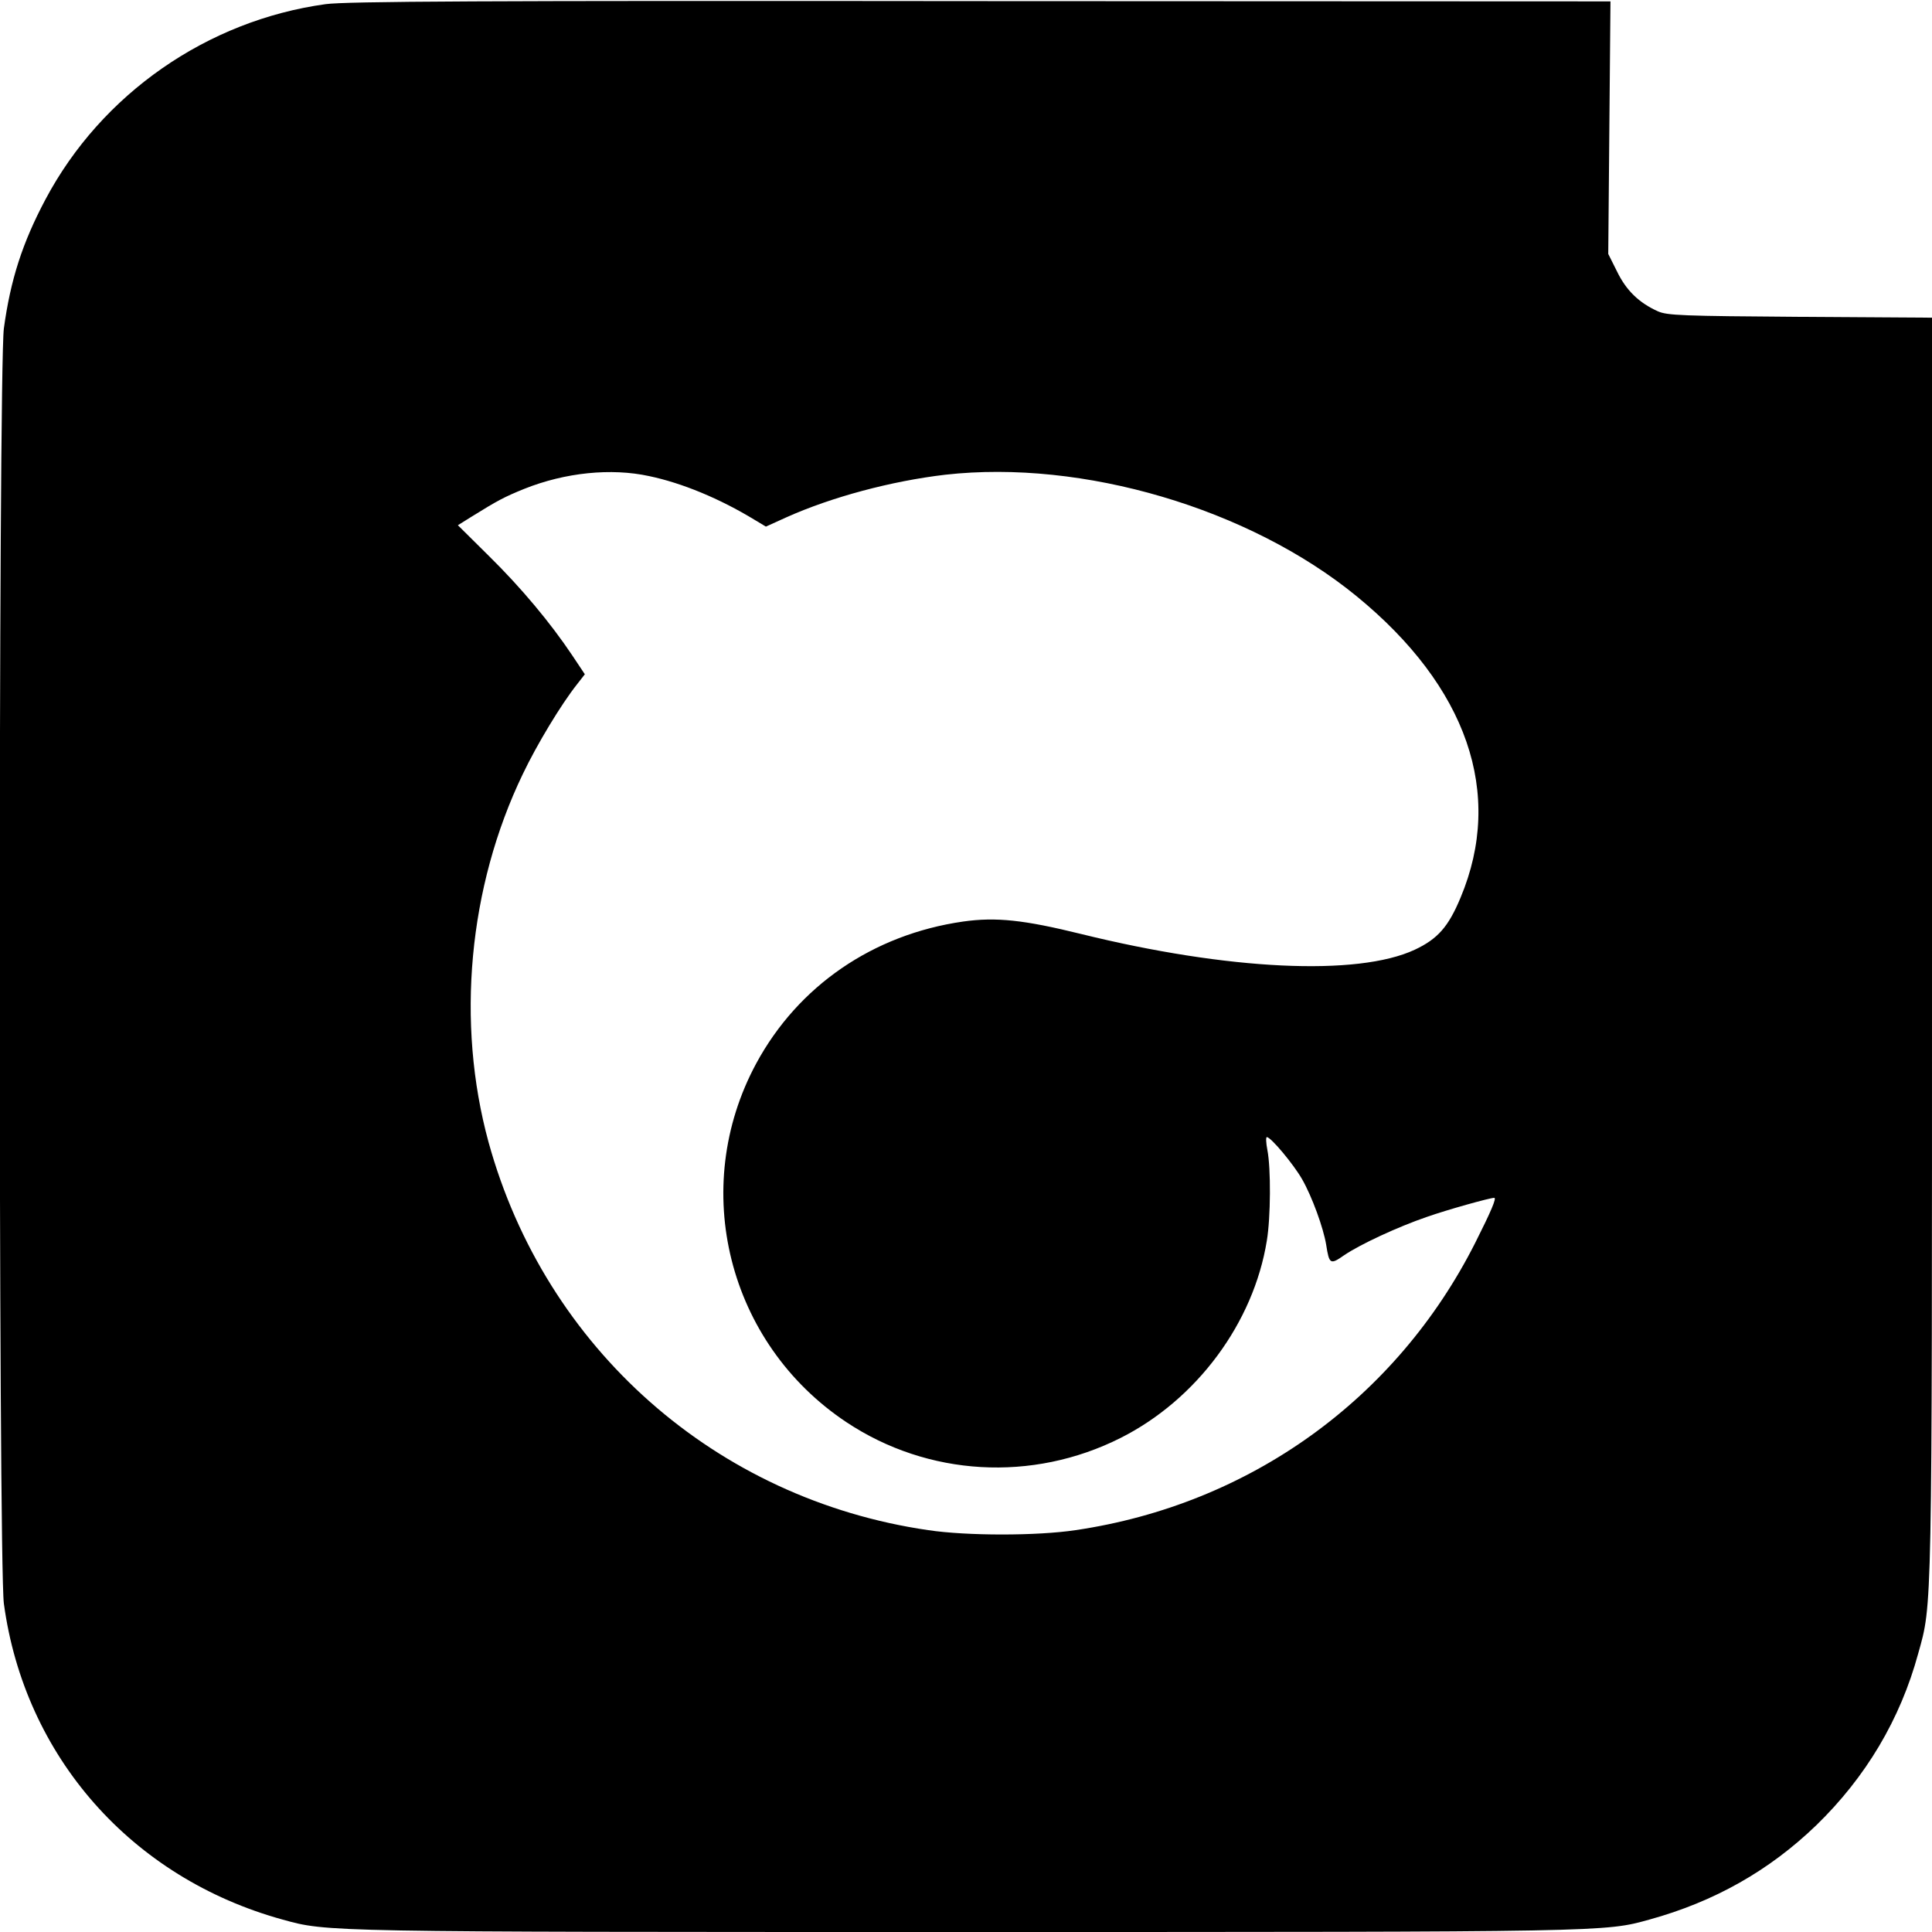
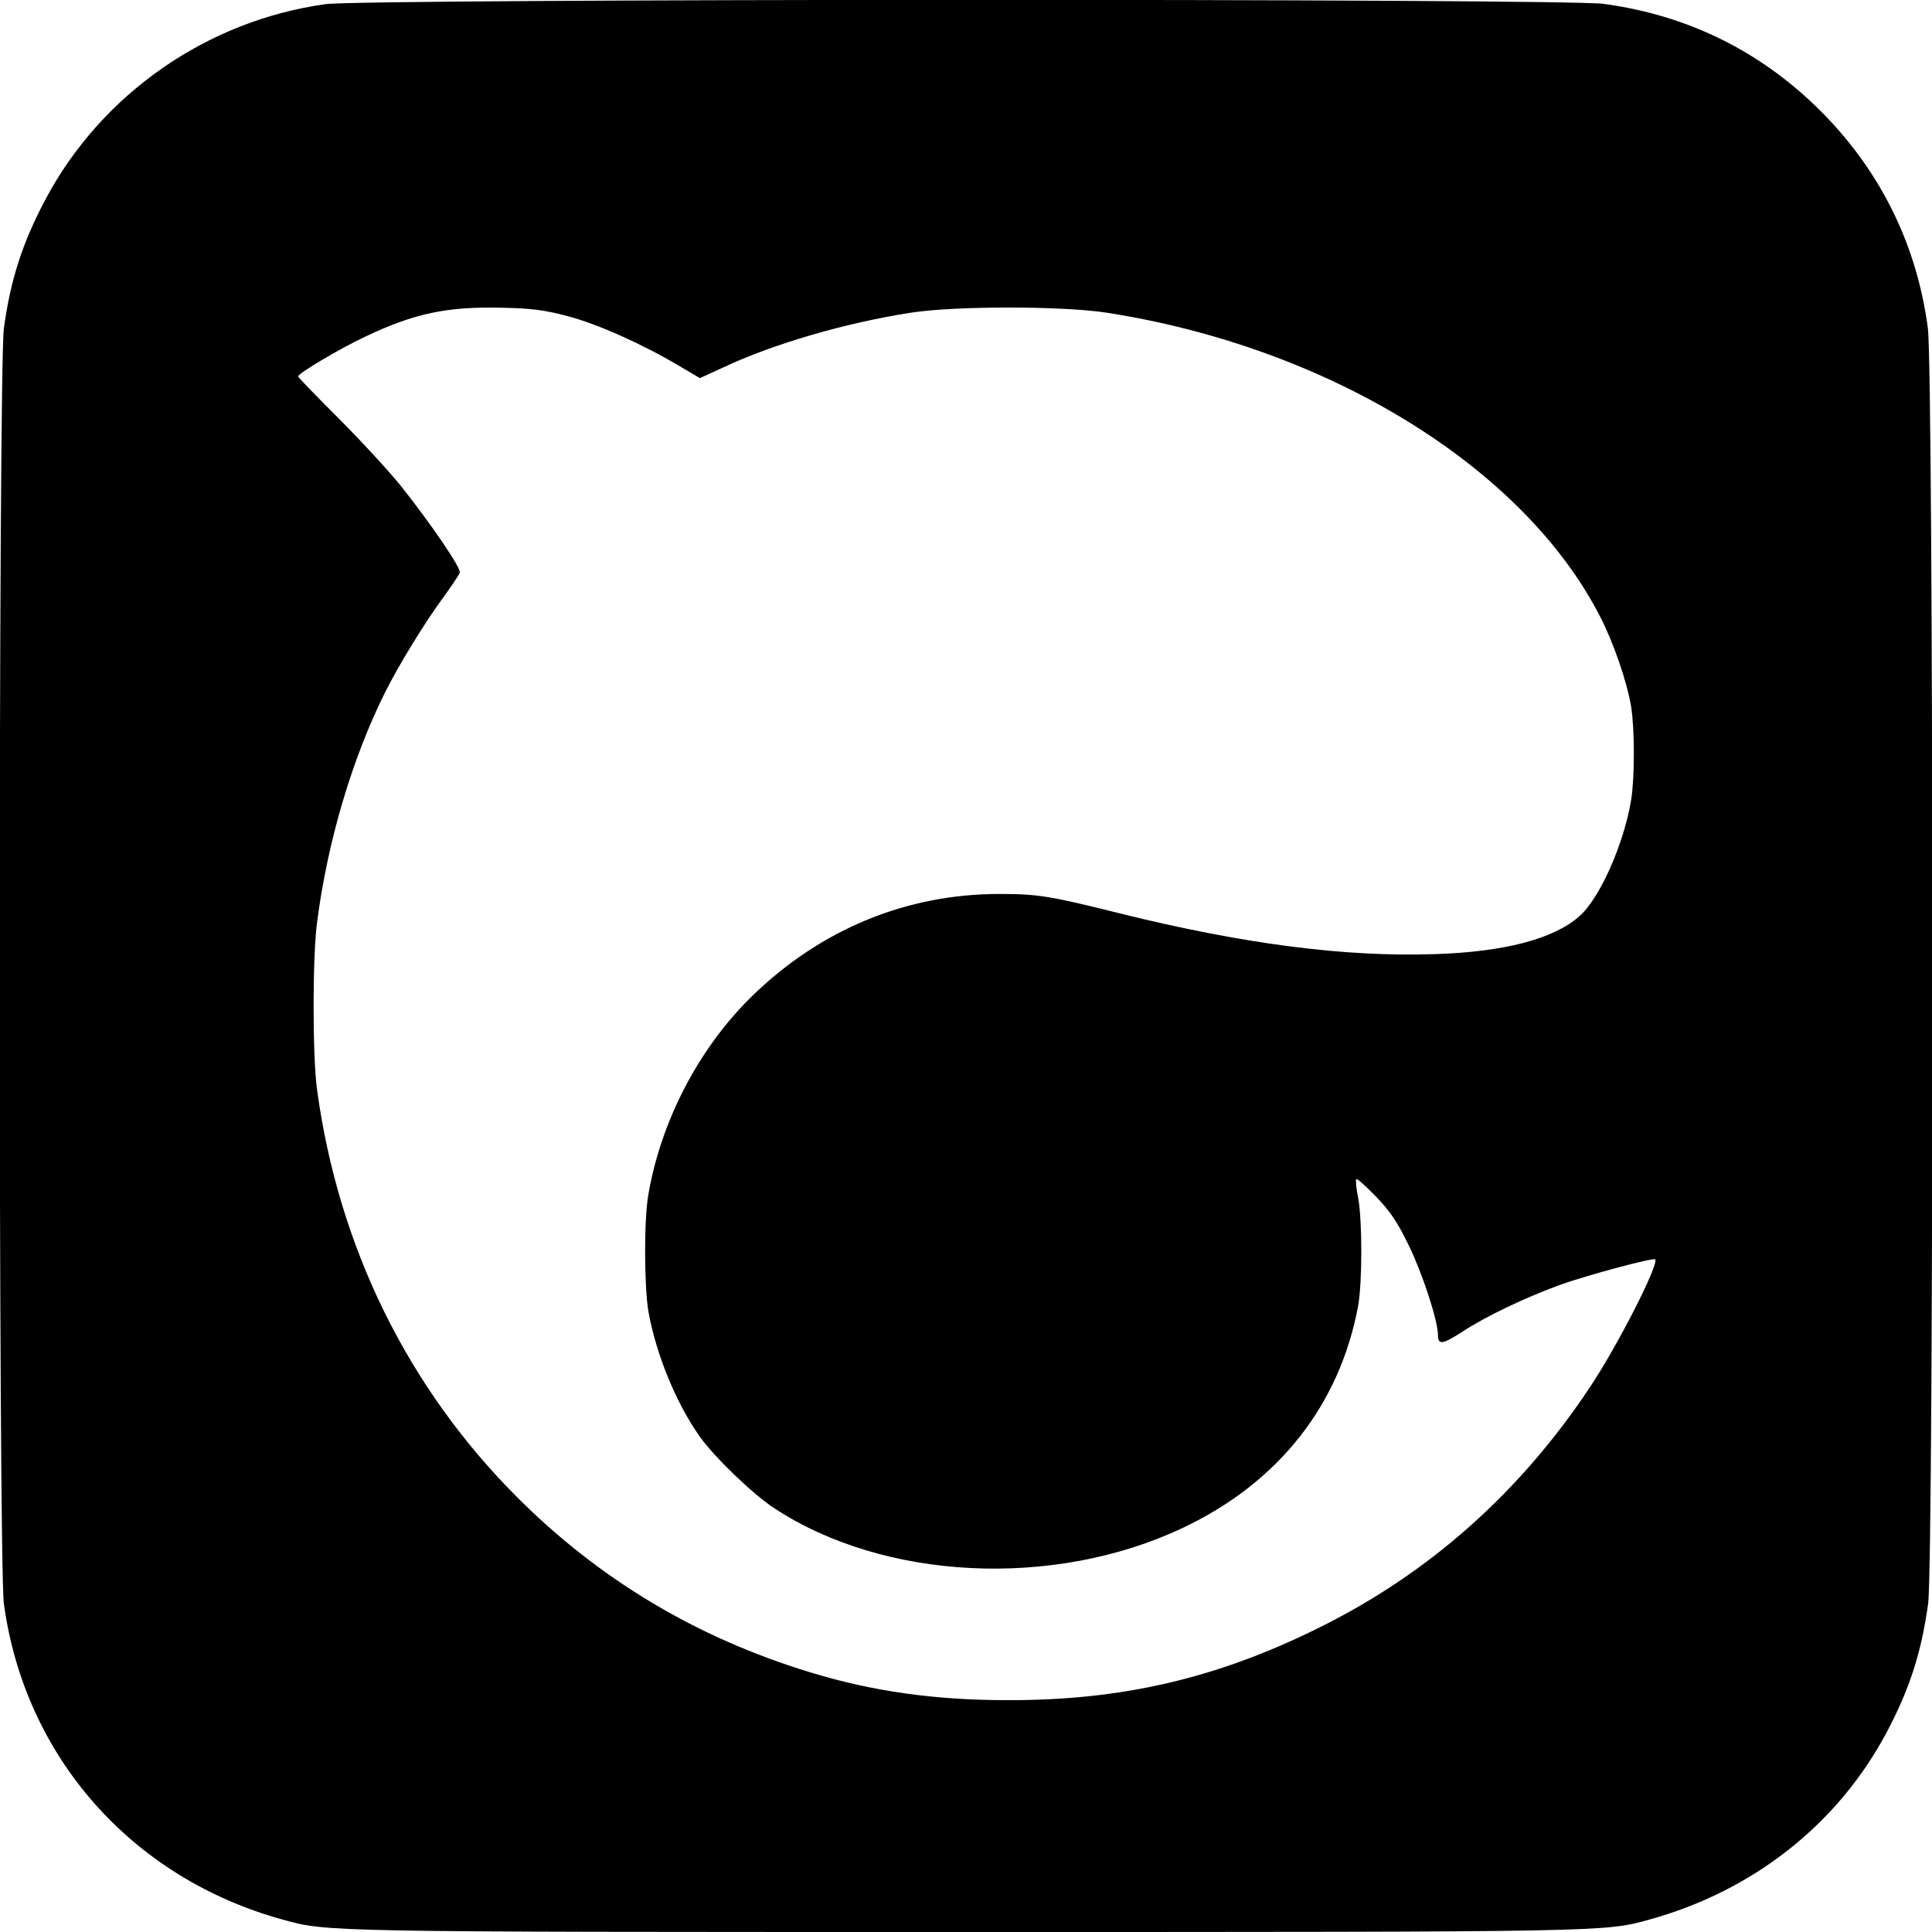
<svg xmlns="http://www.w3.org/2000/svg" version="1.0" width="700pt" height="700pt" viewBox="0 0 700 700" preserveAspectRatio="xMidYMid meet">
  <g transform="translate(0,700) scale(0.1,-0.1)" fill="#000000" stroke="none">
-     <path d="M1180 6985 c-429 -59 -812 -325 -1015 -707 -84 -158 -127 -292 -151 -468 -20 -156 -20 -4464 0 -4620 75 -554 462 -994 1010 -1145 162 -45 147 -45 2476 -45 2329 0 2314 0 2476 45 236 65 435 178 605 342 179 174 304 383 369 622 51 182 50 125 50 2563 l0 2277 -477 3 c-428 3 -482 5 -516 20 -69 31 -115 76 -148 144 l-32 64 4 458 4 457 -2280 1 c-1822 2 -2299 -1 -2375 -11z m1172 -1710 c119 -25 255 -81 383 -159 l40 -24 75 34 c163 73 379 131 575 154 498 56 1101 -122 1490 -440 401 -328 535 -715 377 -1092 -44 -106 -83 -150 -166 -189 -208 -97 -678 -74 -1209 57 -207 51 -308 62 -428 45 -326 -47 -597 -233 -749 -514 -244 -452 -103 -1014 327 -1300 295 -196 673 -218 993 -57 276 139 482 417 530 715 14 84 15 262 2 328 -5 26 -6 47 -2 47 15 0 98 -100 128 -153 36 -63 77 -176 87 -237 11 -71 15 -73 65 -38 59 40 195 103 300 139 74 26 228 69 244 69 9 0 -11 -48 -69 -163 -286 -566 -817 -948 -1448 -1041 -140 -21 -393 -21 -534 0 -769 112 -1387 658 -1593 1406 -118 432 -73 924 124 1333 51 107 139 253 197 326 l28 36 -46 69 c-79 118 -185 245 -302 360 l-112 111 48 30 c95 59 119 72 193 102 148 59 314 76 452 46z" />
+     <path d="M1180 6985 c-429 -59 -812 -325 -1015 -707 -84 -158 -127 -292 -151 -468 -20 -156 -20 -4464 0 -4620 75 -554 462 -994 1010 -1145 162 -45 147 -45 2476 -45 2329 0 2314 0 2476 45 376 104 682 345 859 677 84 158 127 292 151 468 21 157 20 4463 -1 4621 -39 295 -165 556 -372 770 -219 226 -490 363 -803 405 -149 20 -4484 19 -4630 -1z m875 -1130 c108 -28 271 -101 401 -178 l80 -47 85 39 c181 85 441 161 679 198 161 25 547 25 710 0 804 -125 1509 -559 1787 -1100 49 -95 98 -237 113 -328 13 -82 13 -256 0 -337 -26 -159 -114 -358 -188 -422 -93 -82 -271 -129 -524 -137 -326 -11 -694 37 -1138 147 -256 64 -300 71 -439 71 -337 0 -647 -128 -895 -369 -193 -188 -331 -452 -377 -721 -16 -90 -15 -329 0 -421 28 -157 100 -333 187 -456 54 -75 190 -206 267 -257 399 -264 1015 -294 1482 -73 348 164 570 447 636 806 15 85 15 308 0 389 -7 34 -10 66 -7 69 3 3 35 -26 71 -63 52 -54 78 -92 120 -179 50 -103 105 -272 105 -323 0 -37 16 -35 90 13 88 57 225 122 353 169 102 36 336 99 344 92 15 -16 -136 -313 -237 -464 -254 -382 -583 -674 -982 -871 -369 -183 -713 -263 -1127 -262 -265 0 -490 32 -716 101 -410 125 -762 335 -1061 634 -396 396 -647 905 -725 1475 -17 121 -17 485 0 610 38 292 127 593 247 833 48 96 145 255 212 345 29 40 55 79 58 87 6 15 -102 174 -214 315 -42 52 -143 162 -224 243 -81 81 -148 150 -148 153 0 11 149 100 243 144 178 85 298 110 497 105 106 -2 156 -9 235 -30z" />
  </g>
</svg>
